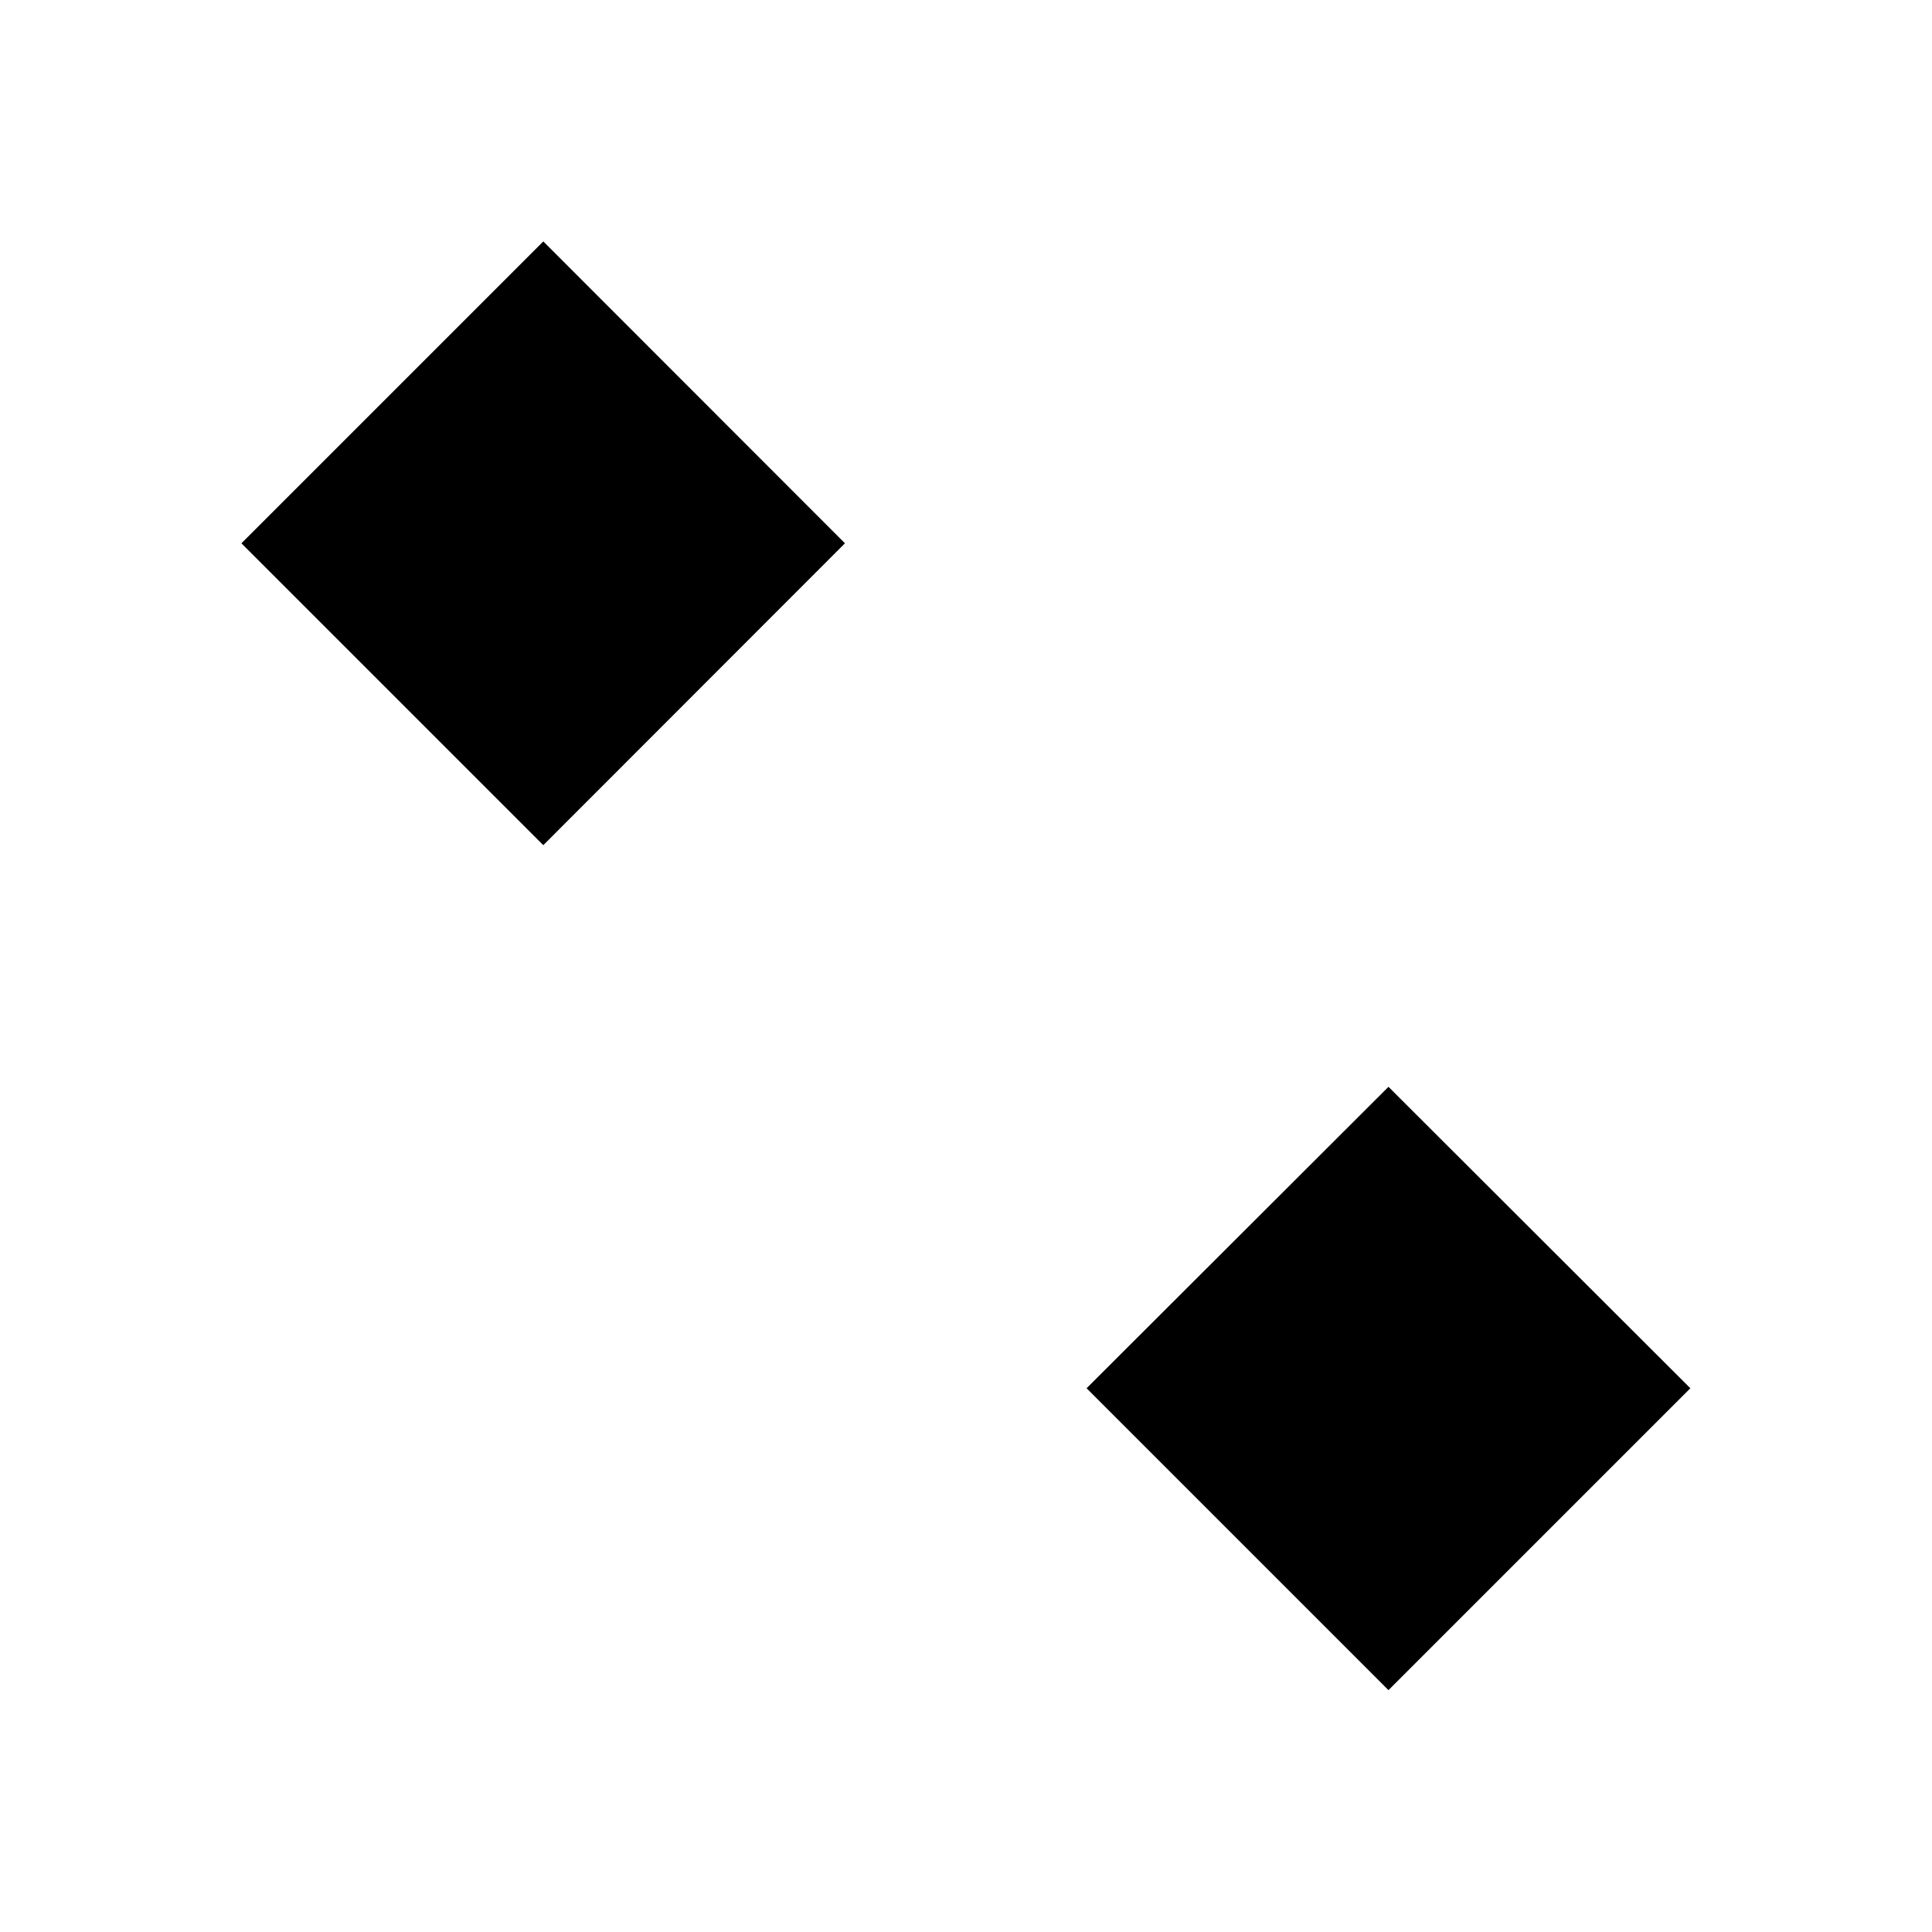
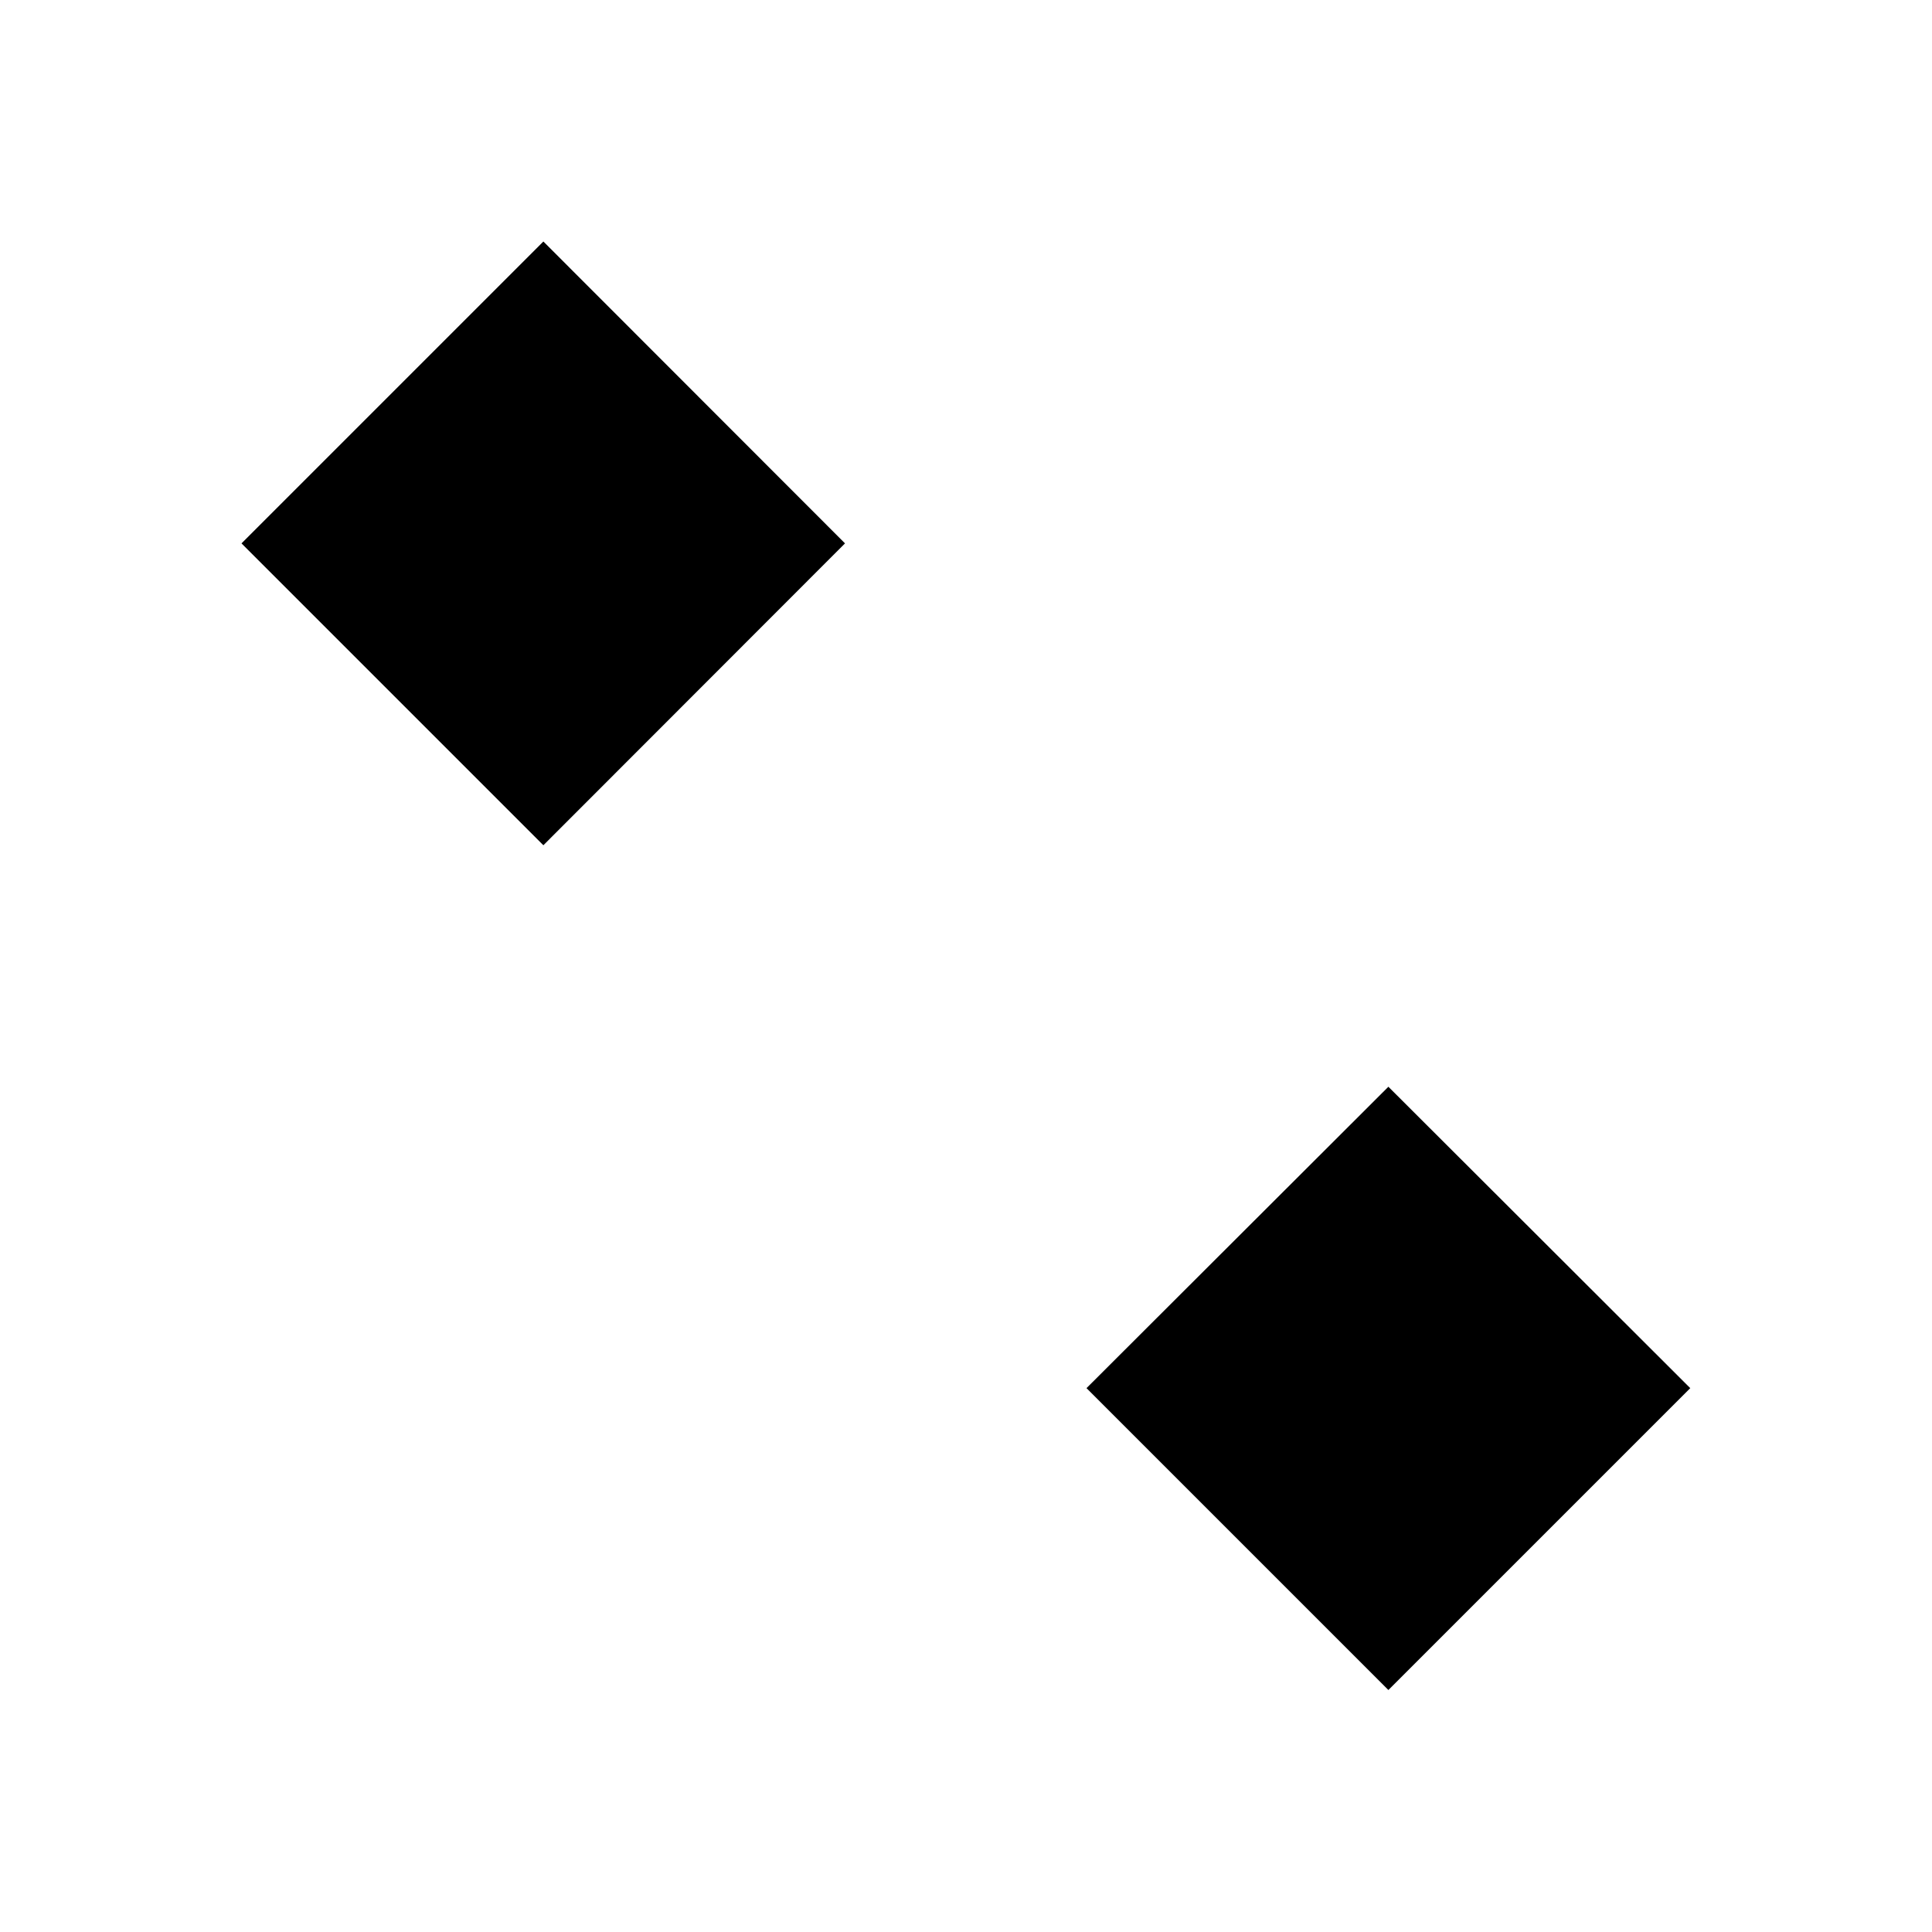
- <svg xmlns="http://www.w3.org/2000/svg" width="32" height="32" viewBox="0 0 8.467 8.467">
-   <path d="m6.085 4.763 1.323 1.321-1.323 1.323-1.323-1.323ZM2.381 1.058l1.322 1.323-1.322 1.323-1.323-1.323Z" style="fill:#000;fill-opacity:1;stroke:none;stroke-width:.265px;stroke-linecap:butt;stroke-linejoin:miter;stroke-opacity:1" />
+ <svg xmlns="http://www.w3.org/2000/svg" width="32" height="32">
+   <path d="m22.996 18 5 4.992-5 5-5-5ZM9 4l4.996 5L9 14 4 9Zm0 0" style="stroke:none;fill-rule:nonzero;fill:#000;fill-opacity:1" />
</svg>
